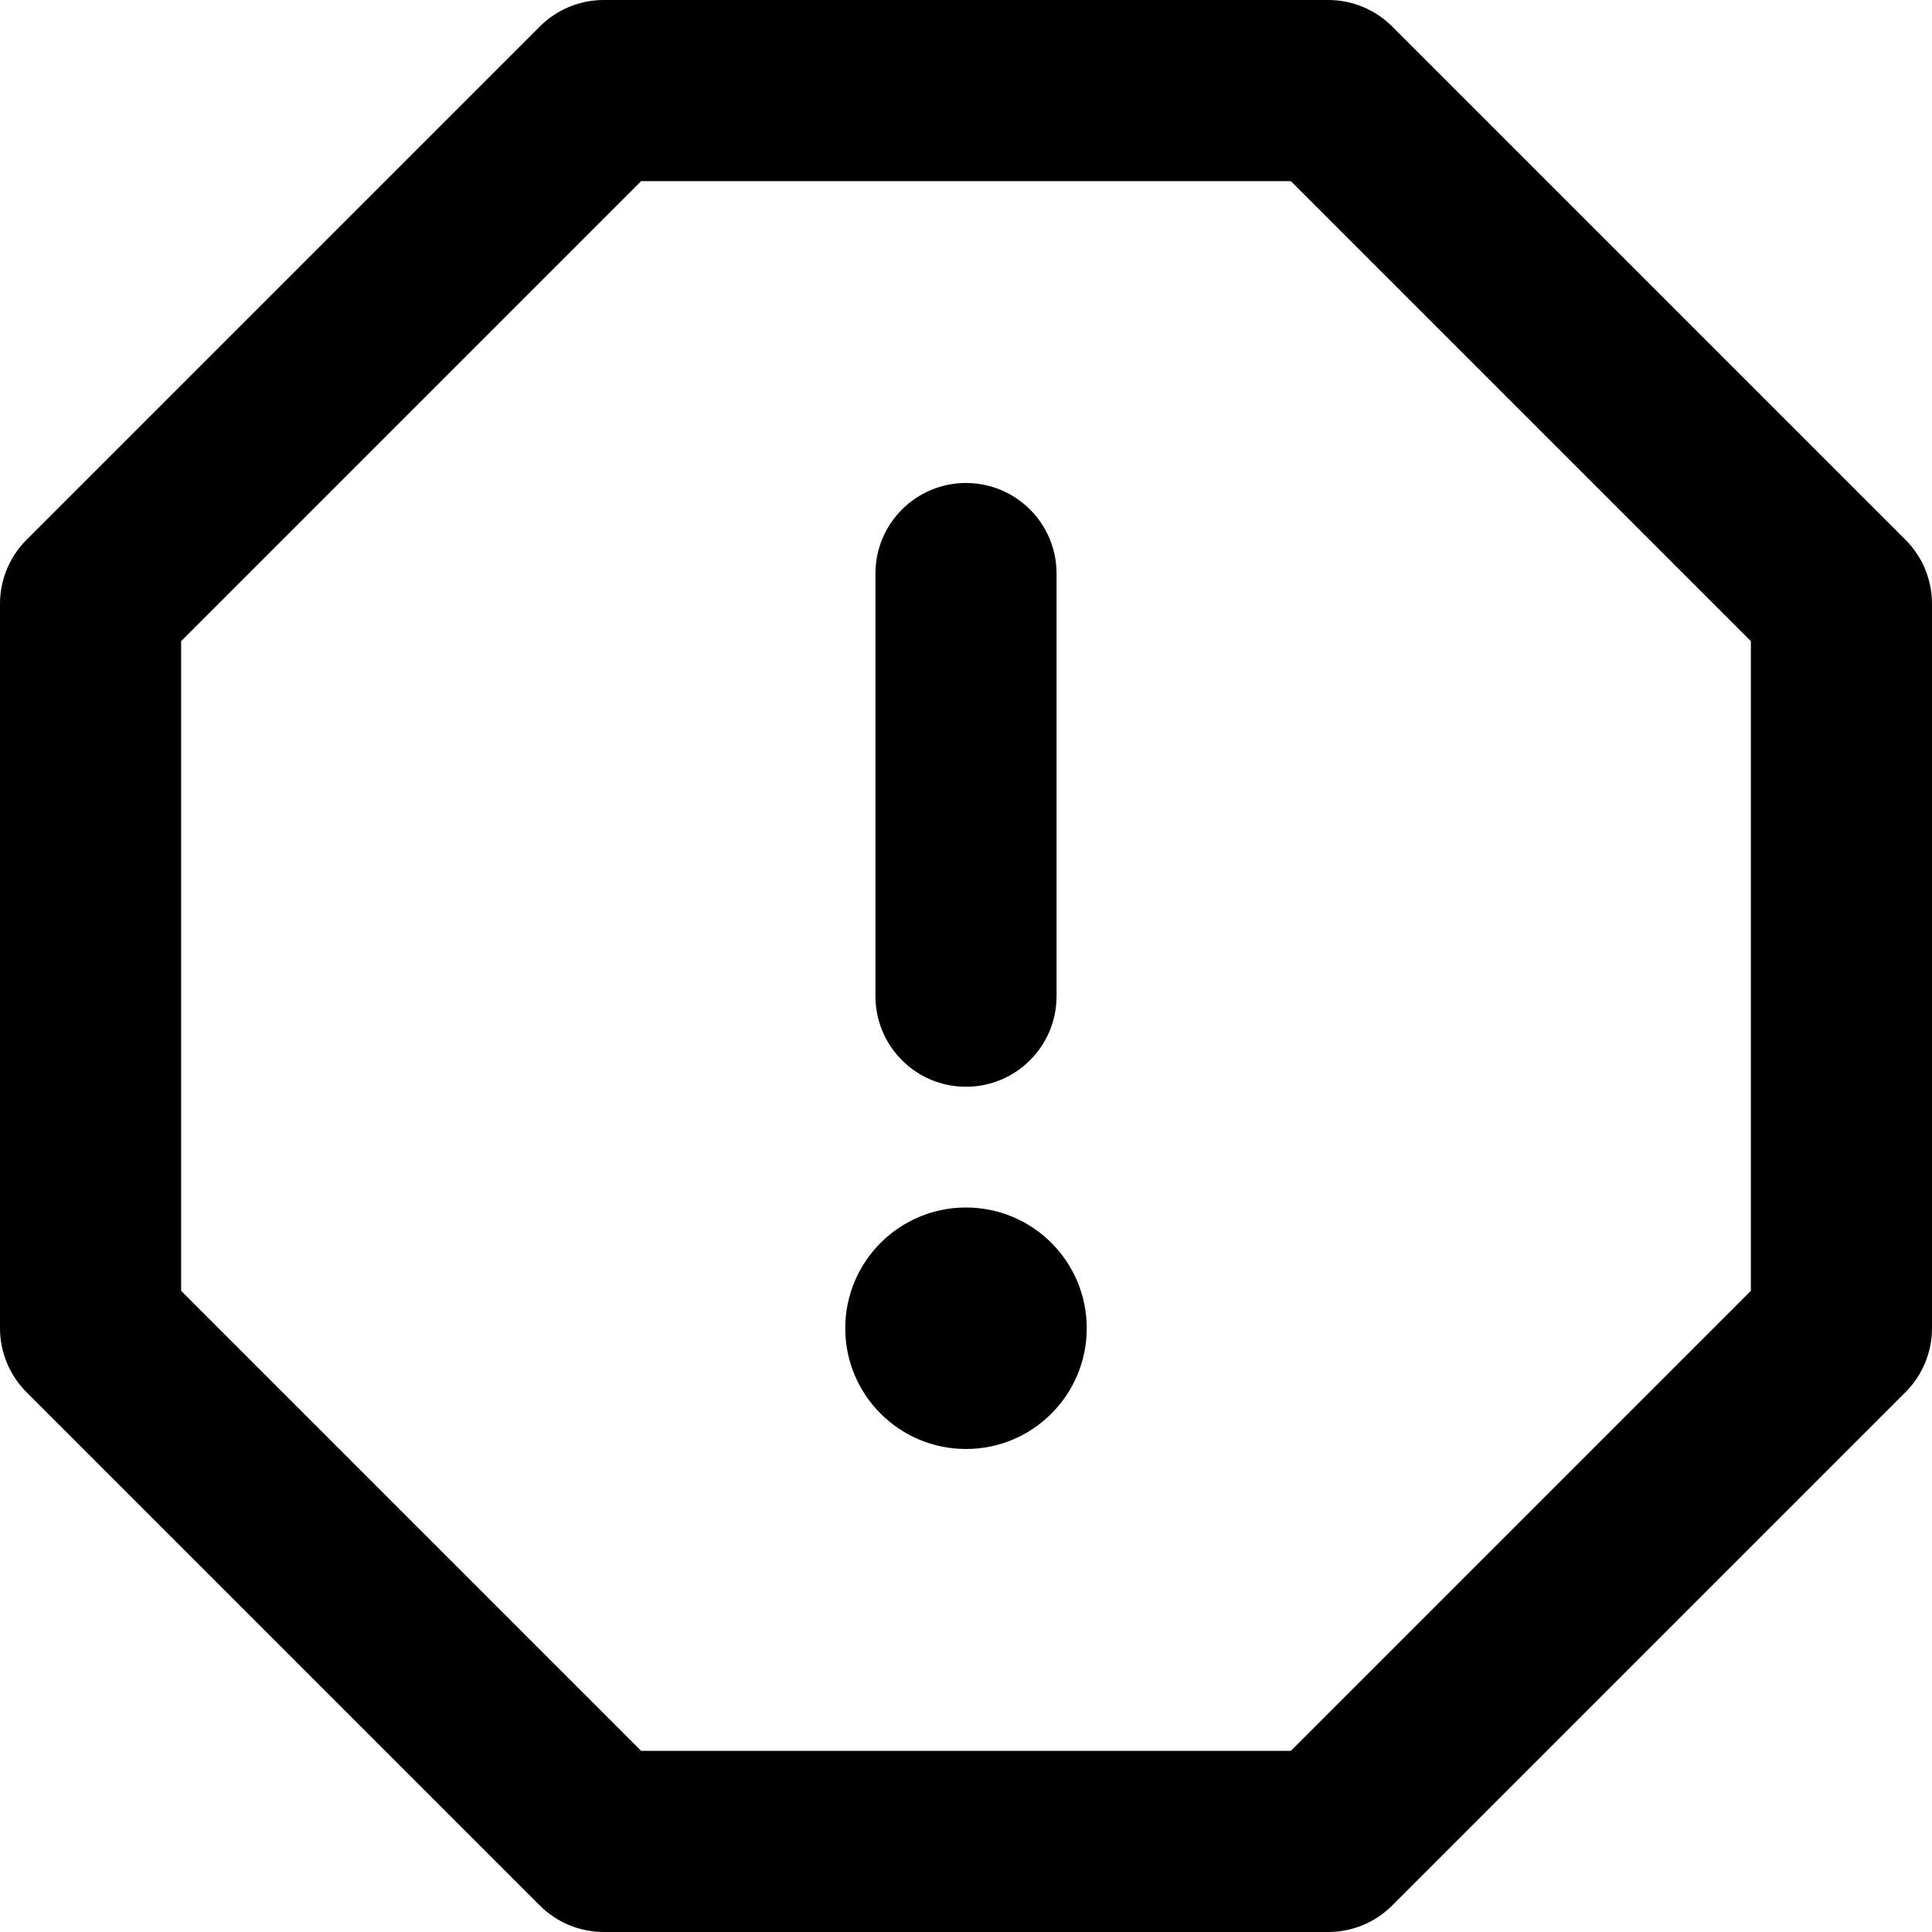
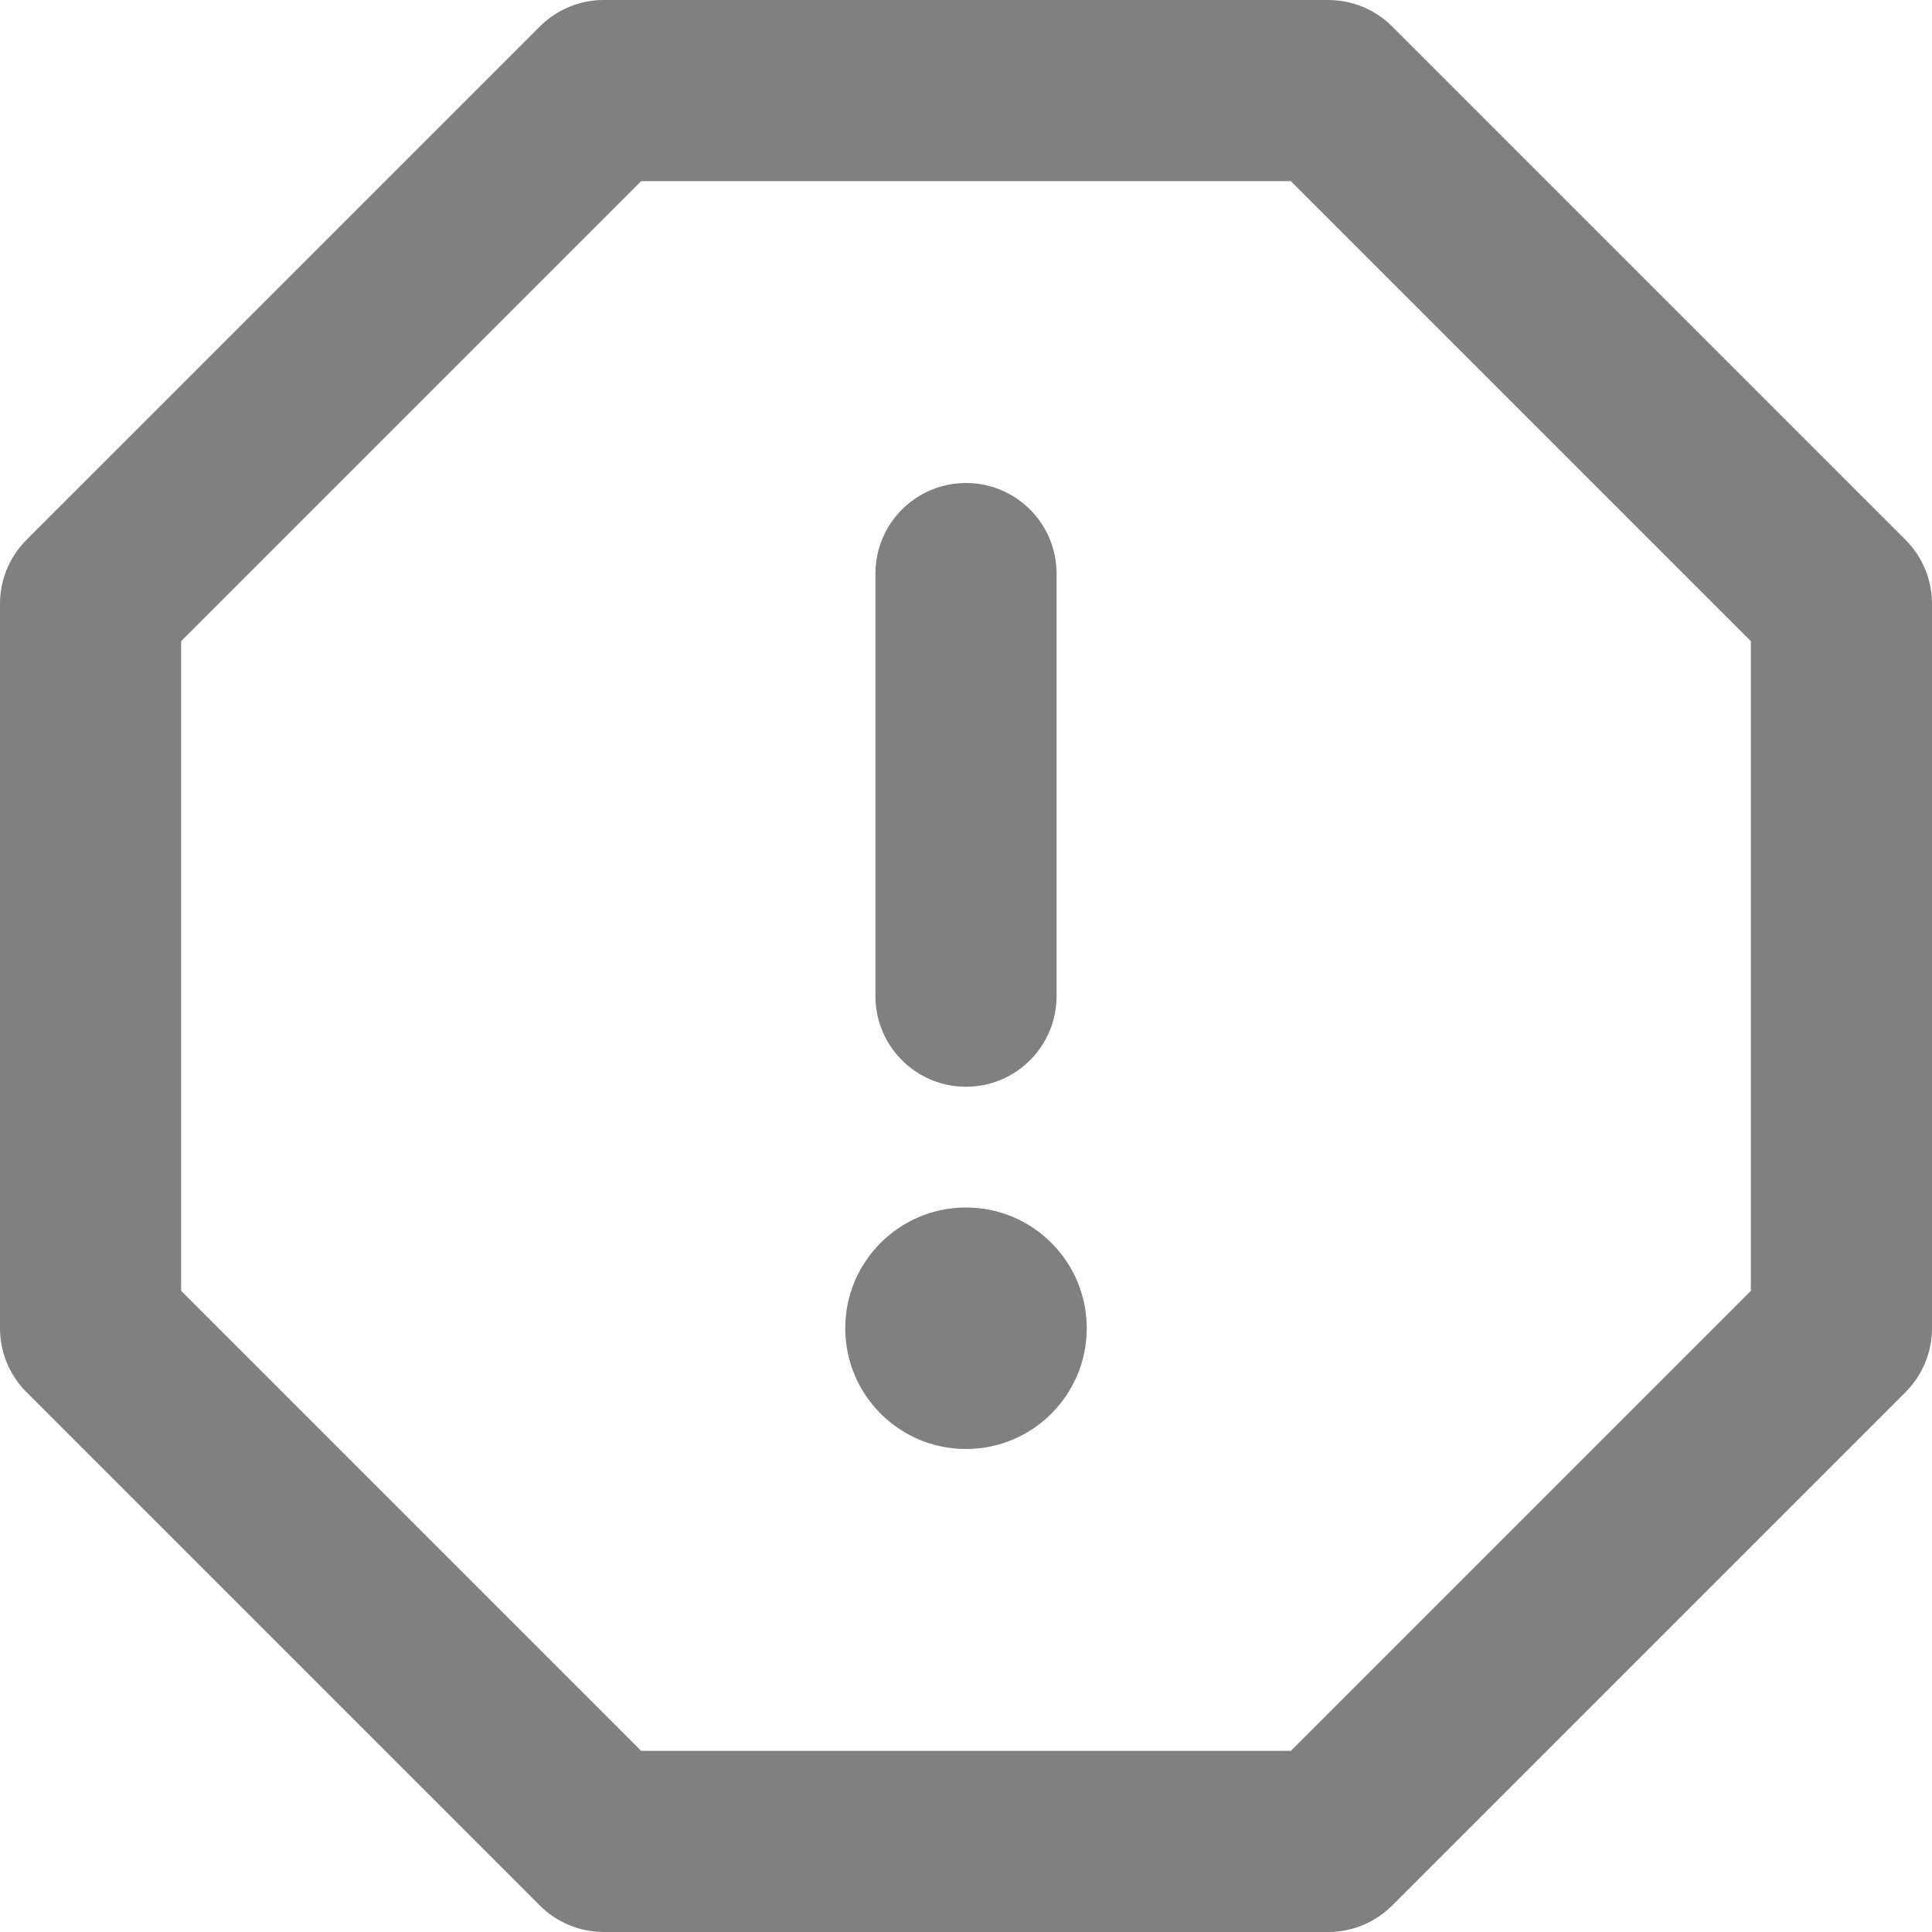
<svg xmlns="http://www.w3.org/2000/svg" width="64" height="64" viewBox="0 0 16 16" version="1.1" role="img">
-   <path d="M4.47.22A.749.749 0 0 1 5 0h6c.199 0 .389.079.53.22l4.25 4.25c.141.14.22.331.22.53v6a.749.749 0 0 1-.22.53l-4.25 4.25A.749.749 0 0 1 11 16H5a.749.749 0 0 1-.53-.22L.22 11.53A.749.749 0 0 1 0 11V5c0-.199.079-.389.22-.53Zm.84 1.28L1.5 5.31v5.38l3.81 3.81h5.38l3.81-3.81V5.31L10.69 1.5ZM8 4a.75.75 0 0 1 .75.75v3.5a.75.75 0 0 1-1.5 0v-3.5A.75.75 0 0 1 8 4Zm0 8a1 1 0 1 1 0-2 1 1 0 0 1 0 2Z">
+   <path fill="gray" d="M4.47.22A.749.749 0 0 1 5 0h6c.199 0 .389.079.53.22l4.25 4.25c.141.14.22.331.22.53v6a.749.749 0 0 1-.22.53l-4.25 4.25A.749.749 0 0 1 11 16H5a.749.749 0 0 1-.53-.22L.22 11.53A.749.749 0 0 1 0 11V5c0-.199.079-.389.22-.53Zm.84 1.28L1.5 5.31v5.38l3.81 3.81h5.38l3.81-3.81V5.31L10.69 1.5ZM8 4a.75.75 0 0 1 .75.75v3.5a.75.75 0 0 1-1.5 0v-3.5A.75.75 0 0 1 8 4Zm0 8a1 1 0 1 1 0-2 1 1 0 0 1 0 2Z">
    </path>
</svg>
